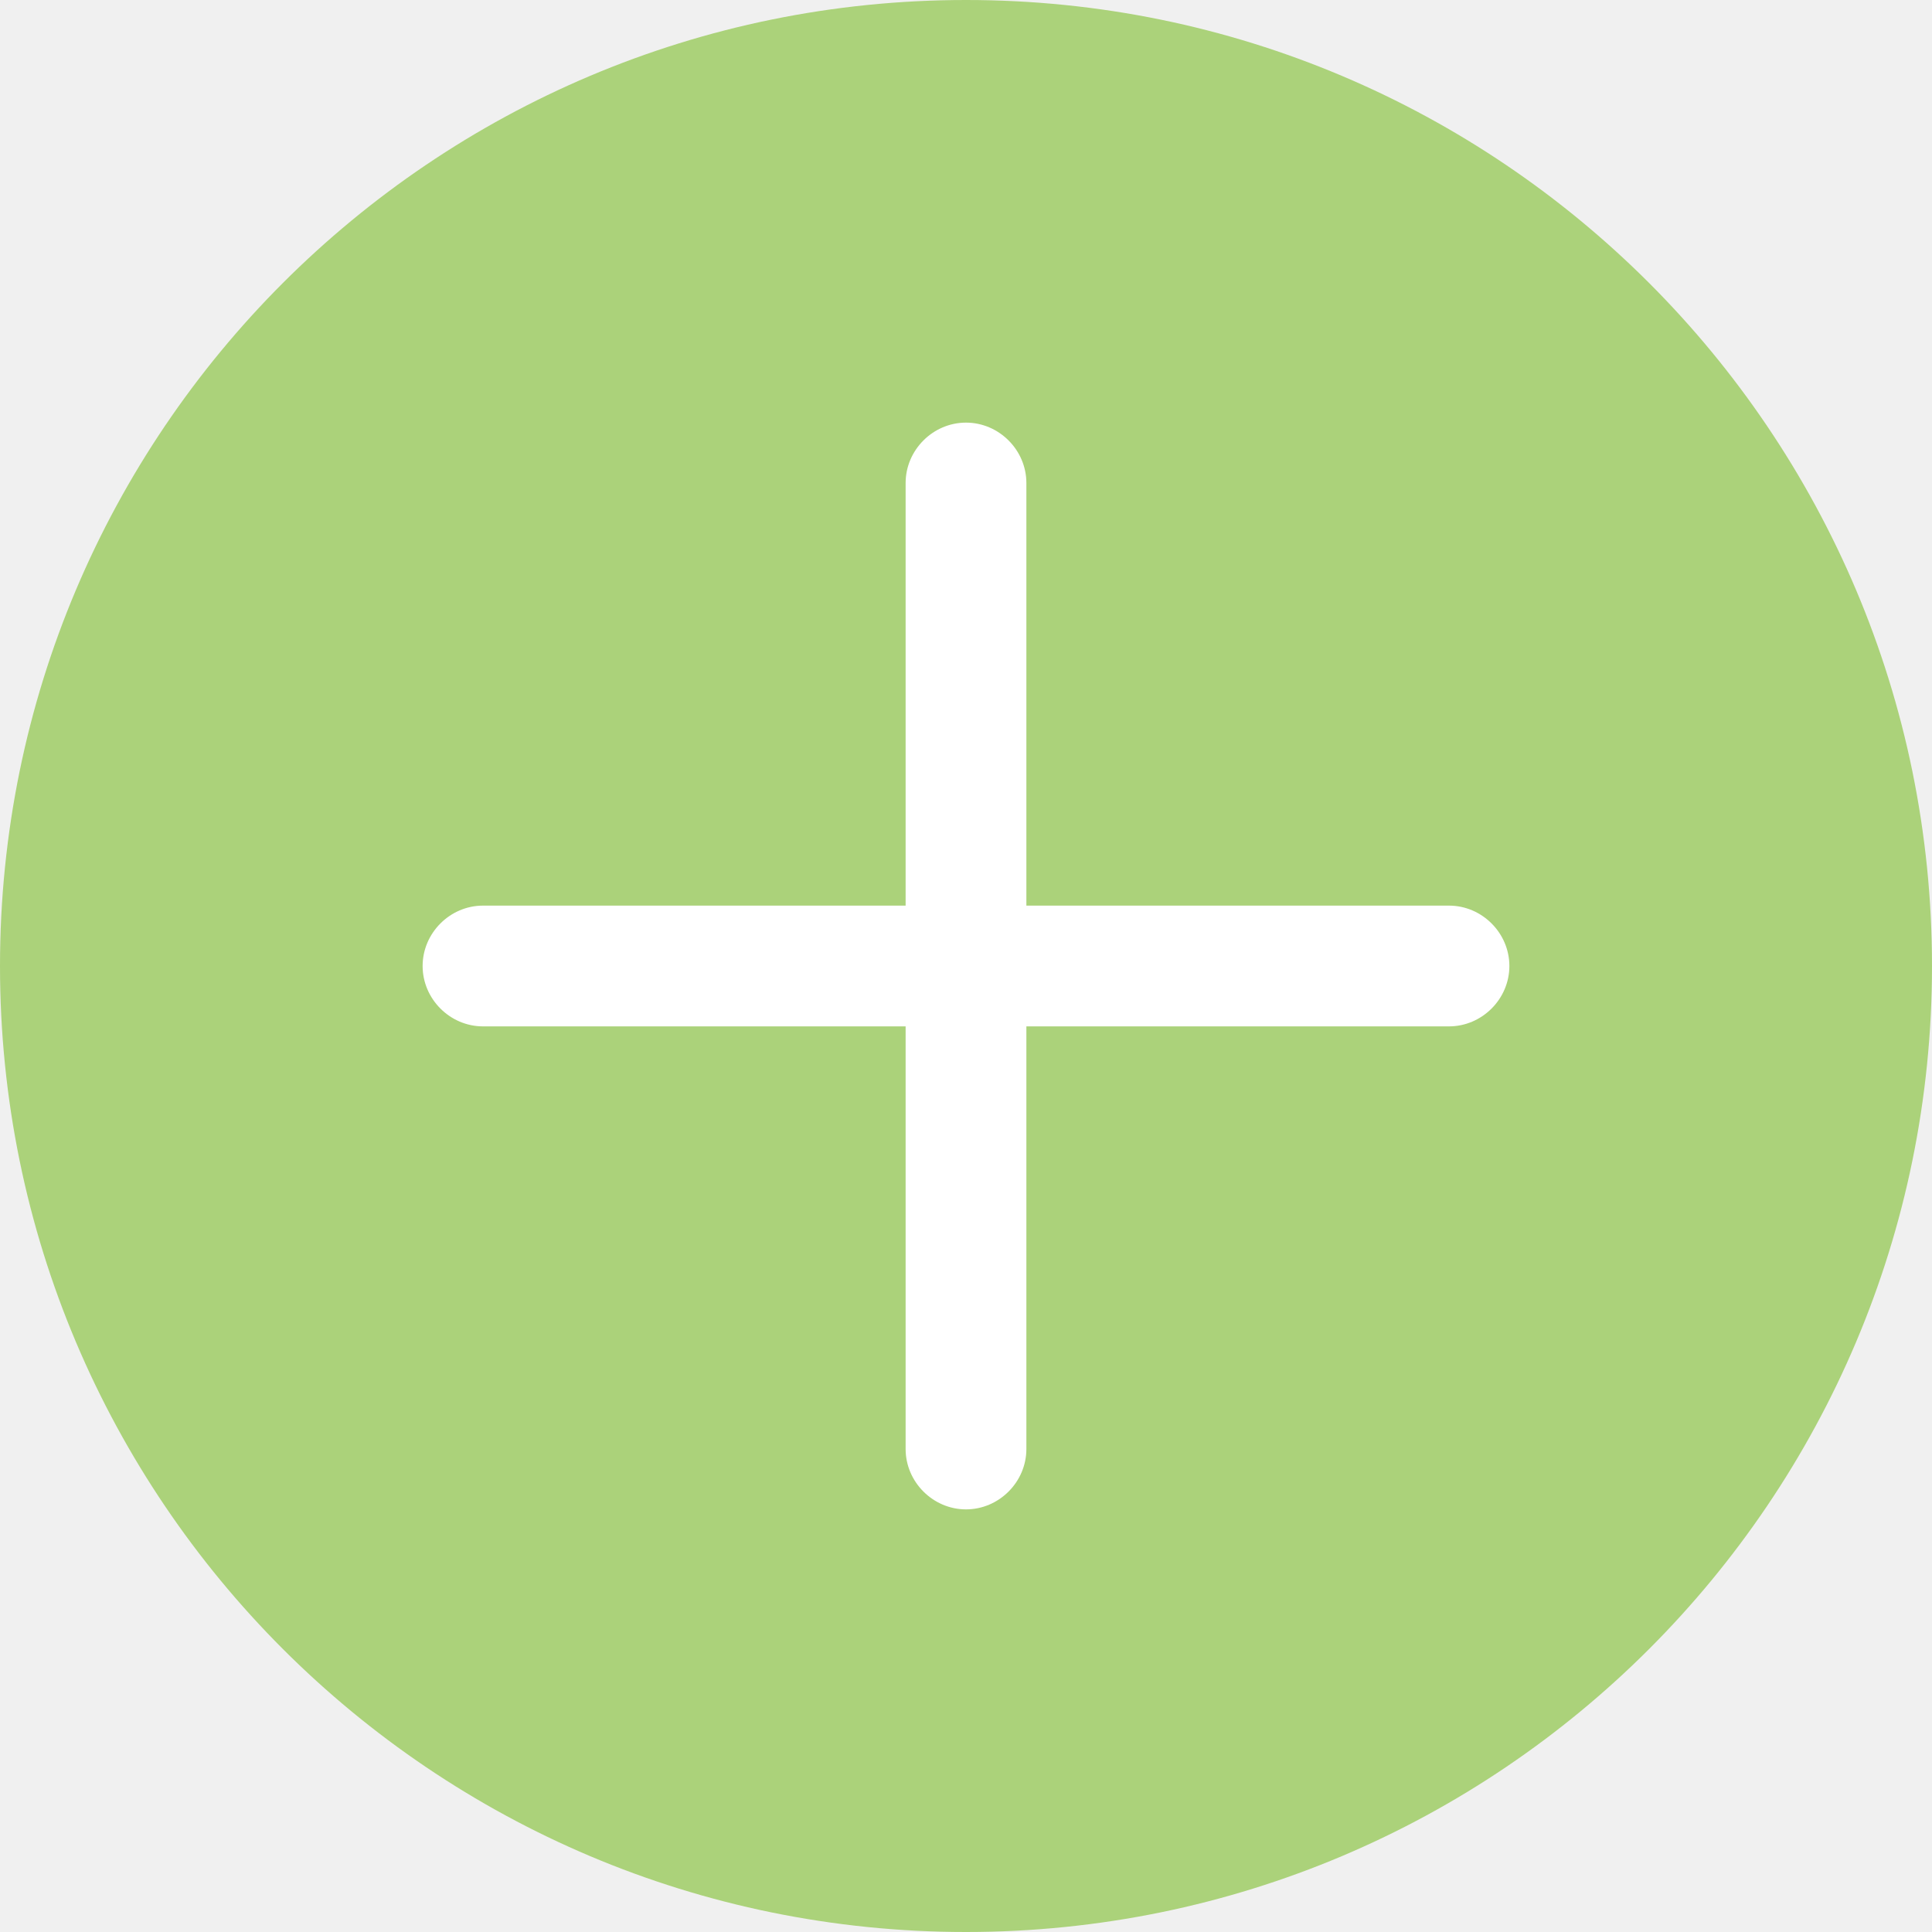
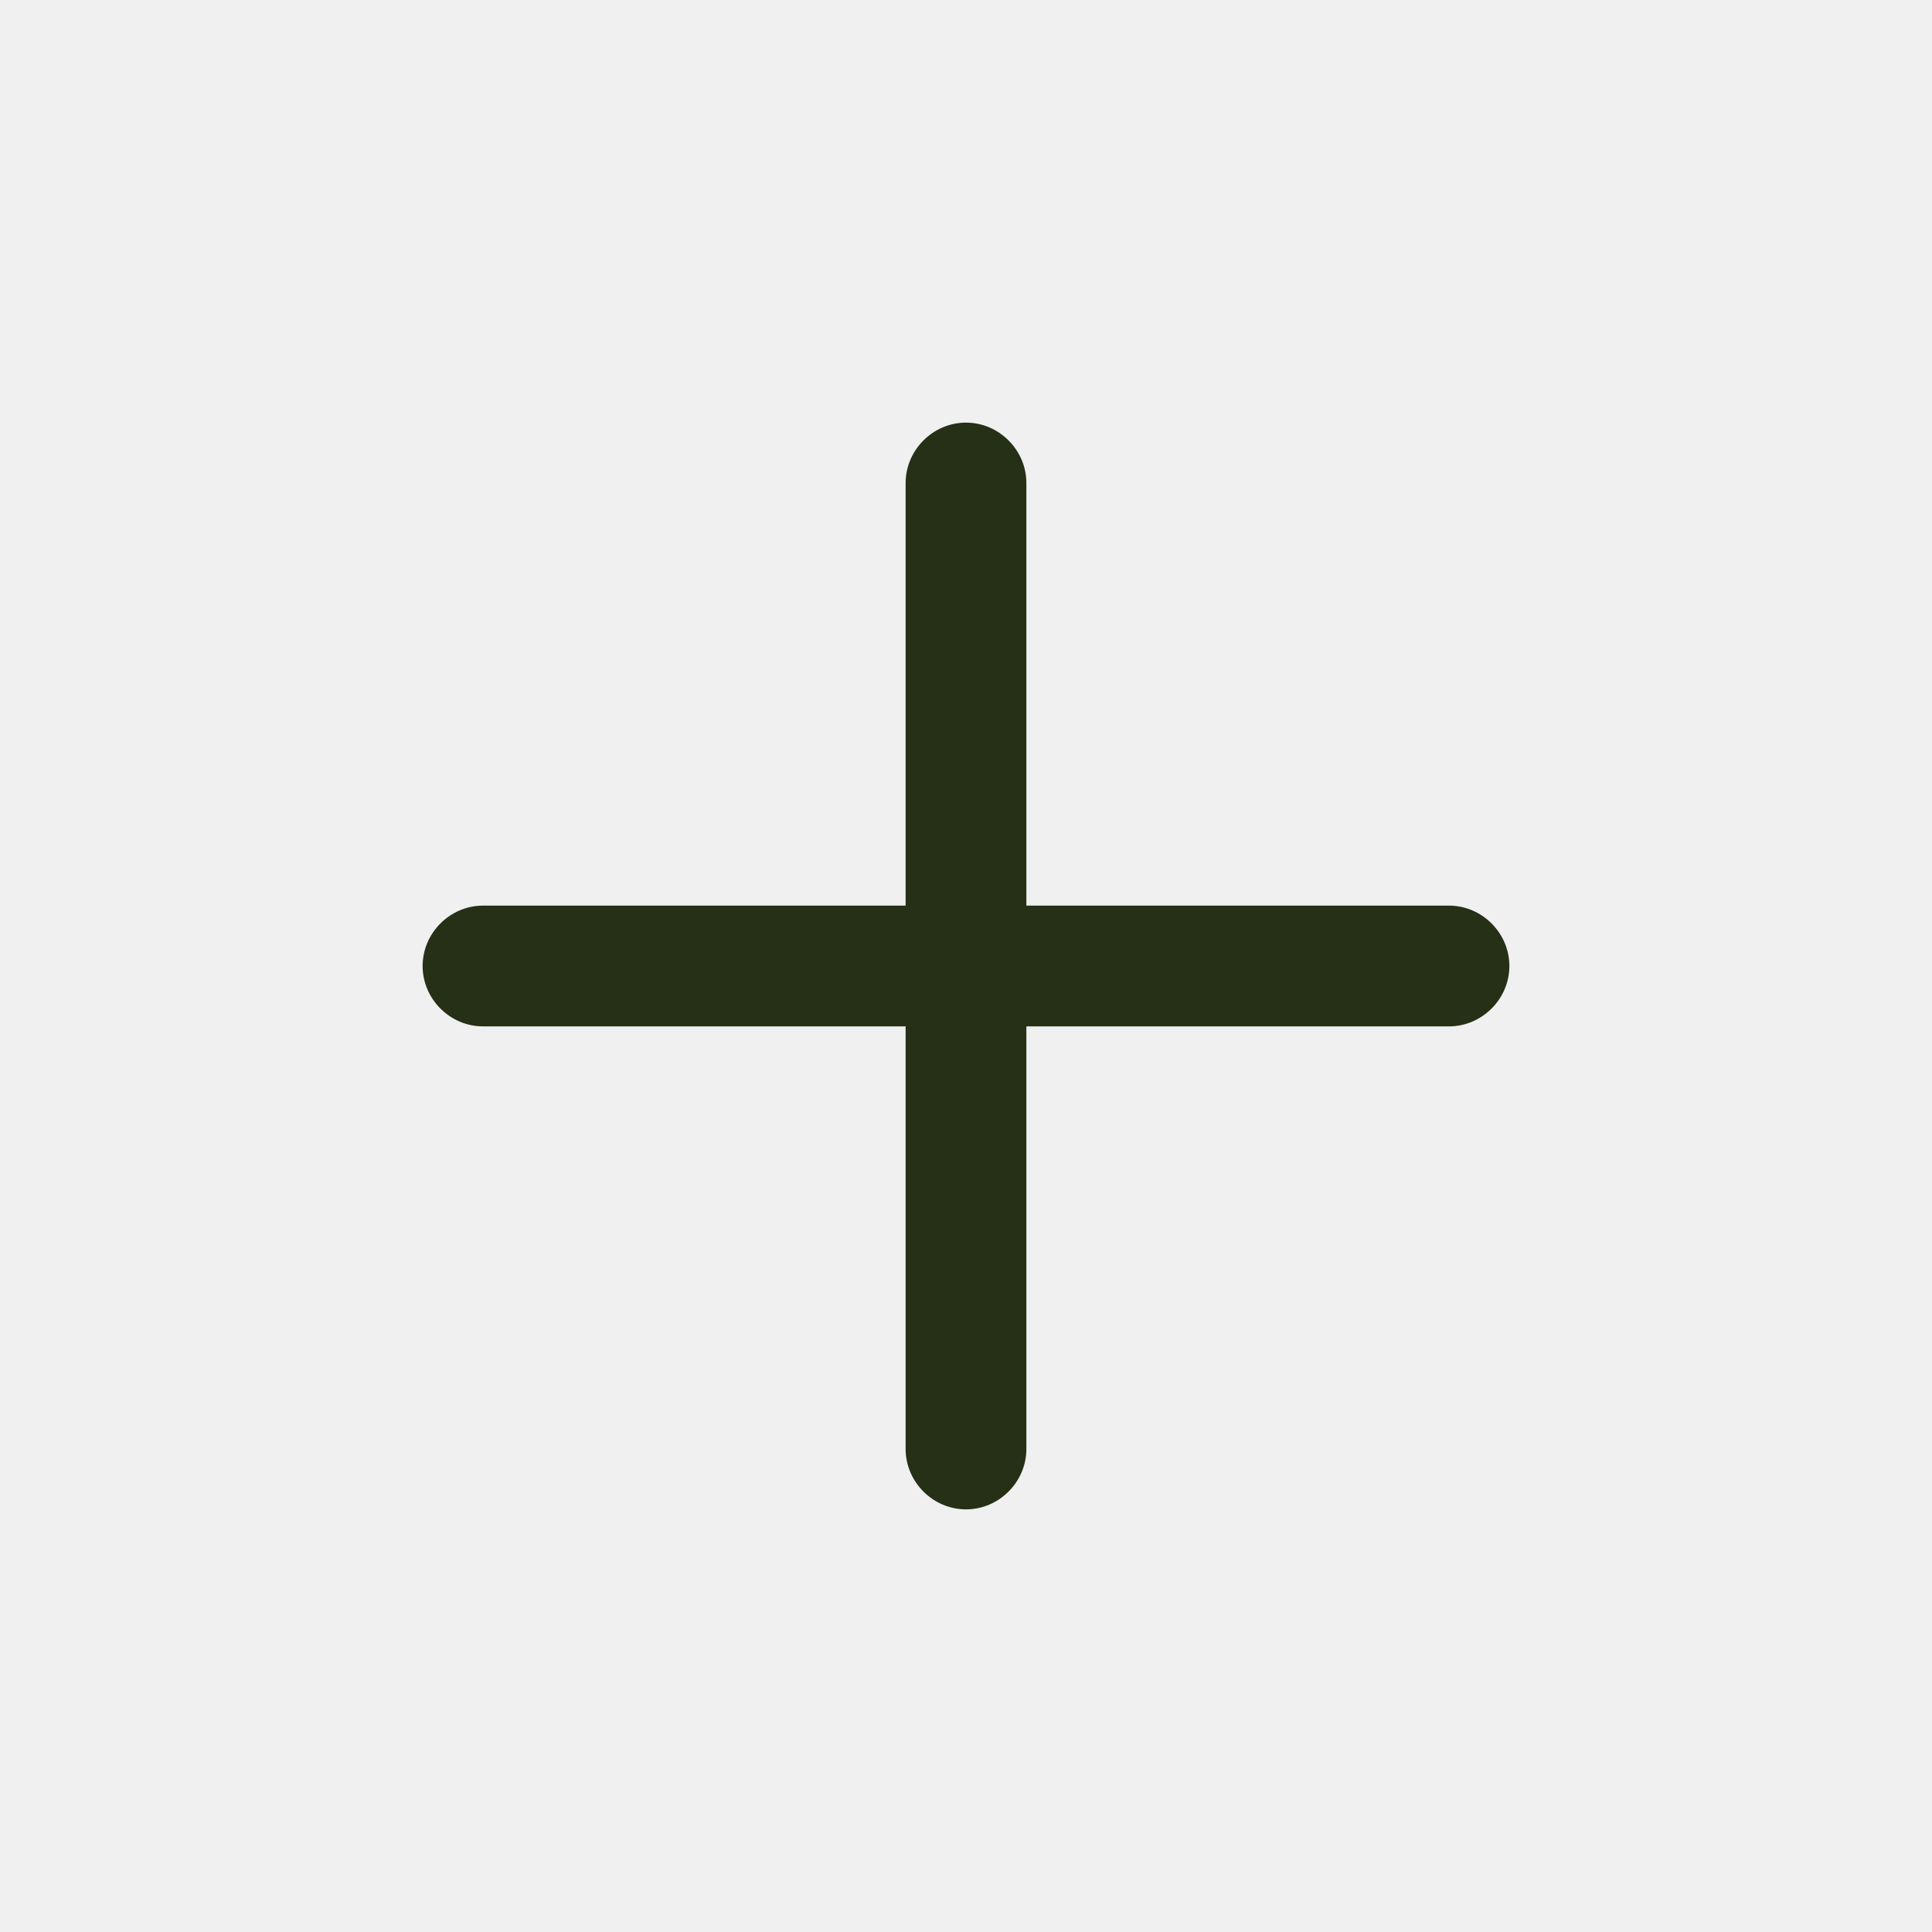
<svg xmlns="http://www.w3.org/2000/svg" width="24" height="24" fill="none" viewBox="0 0 24 24">
  <g class="add">
-     <rect width="24" height="24" fill="#ABD27A" rx="12" />
    <g class="add">
-       <path fill="#fff" d="M18 12.75H6c-.41 0-.75-.34-.75-.75s.34-.75.75-.75h12c.41 0 .75.34.75.75s-.34.75-.75.75Z" class="Vector" />
-       <path fill="#fff" d="M12 18.75c-.41 0-.75-.34-.75-.75V6c0-.41.34-.75.75-.75s.75.34.75.75v12c0 .41-.34.75-.75.75Z" class="Vector" />
+       <path fill="#253017" d="M18 12.75H6c-.41 0-.75-.34-.75-.75s.34-.75.75-.75h12c.41 0 .75.34.75.75s-.34.75-.75.75Z" class="Vector" />
+       <path fill="#253017" d="M12 18.75c-.41 0-.75-.34-.75-.75V6c0-.41.34-.75.75-.75s.75.34.75.75v12c0 .41-.34.75-.75.75Z" class="Vector" />
    </g>
  </g>
</svg>
